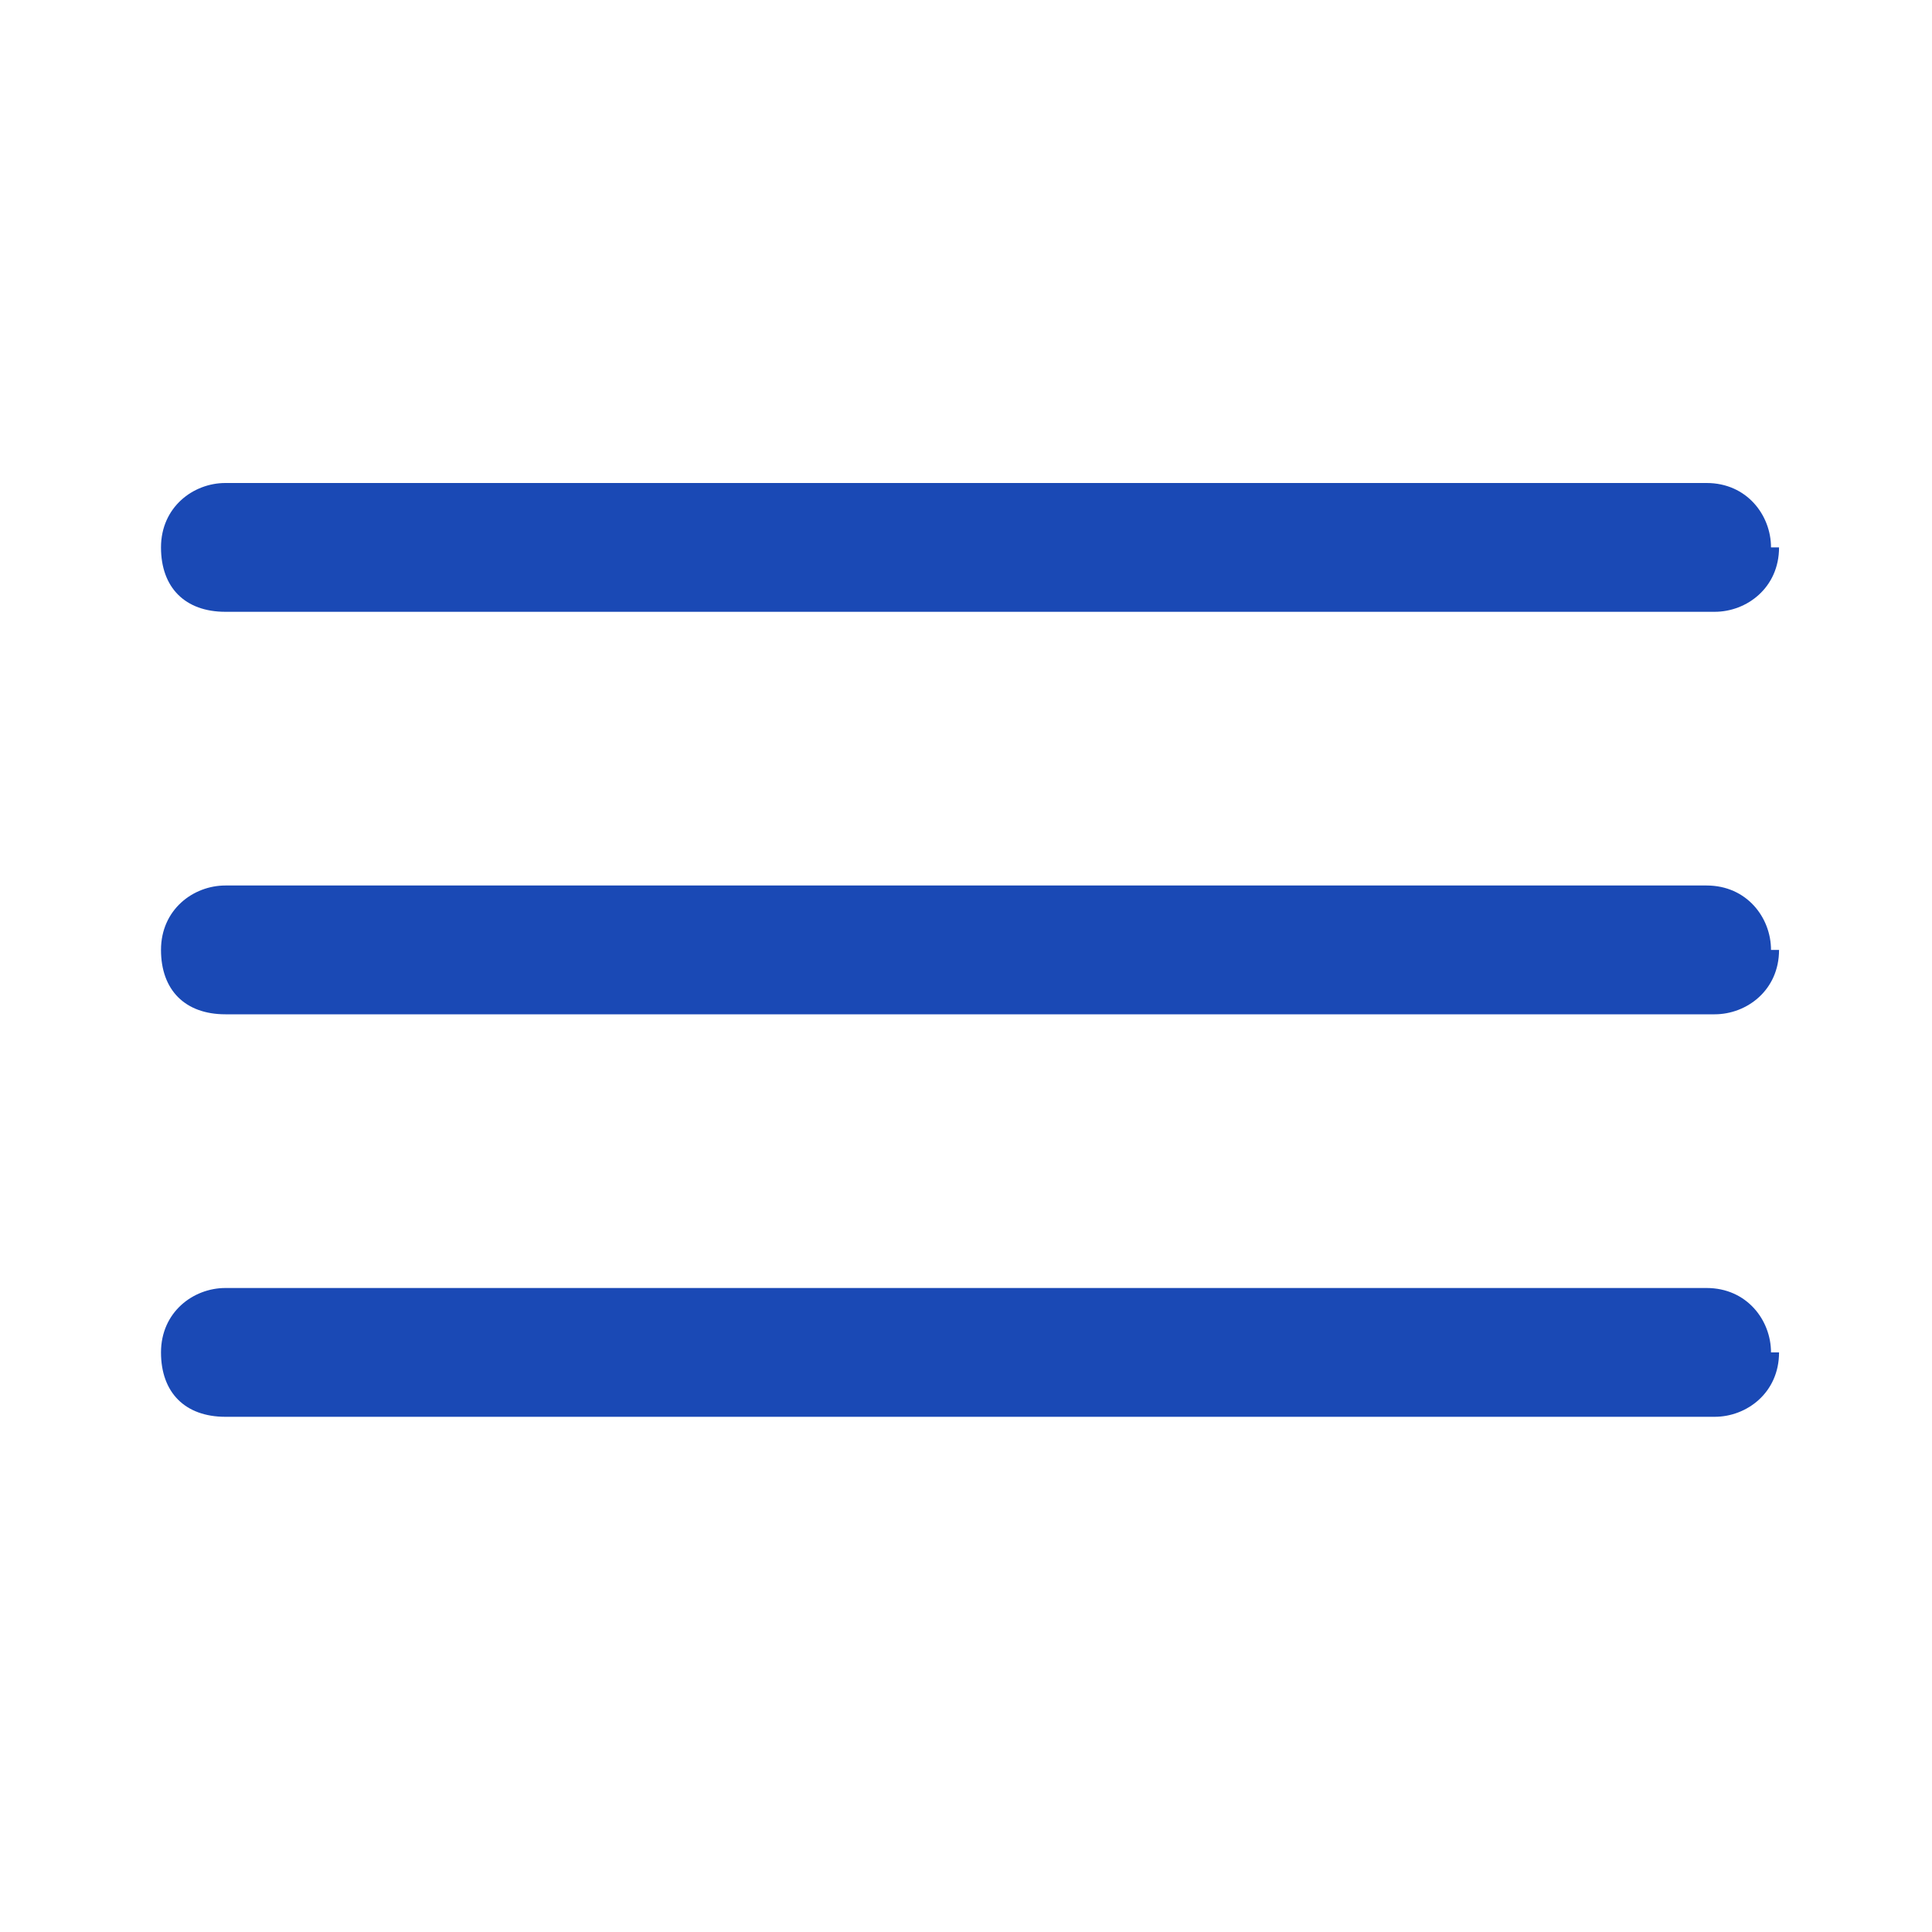
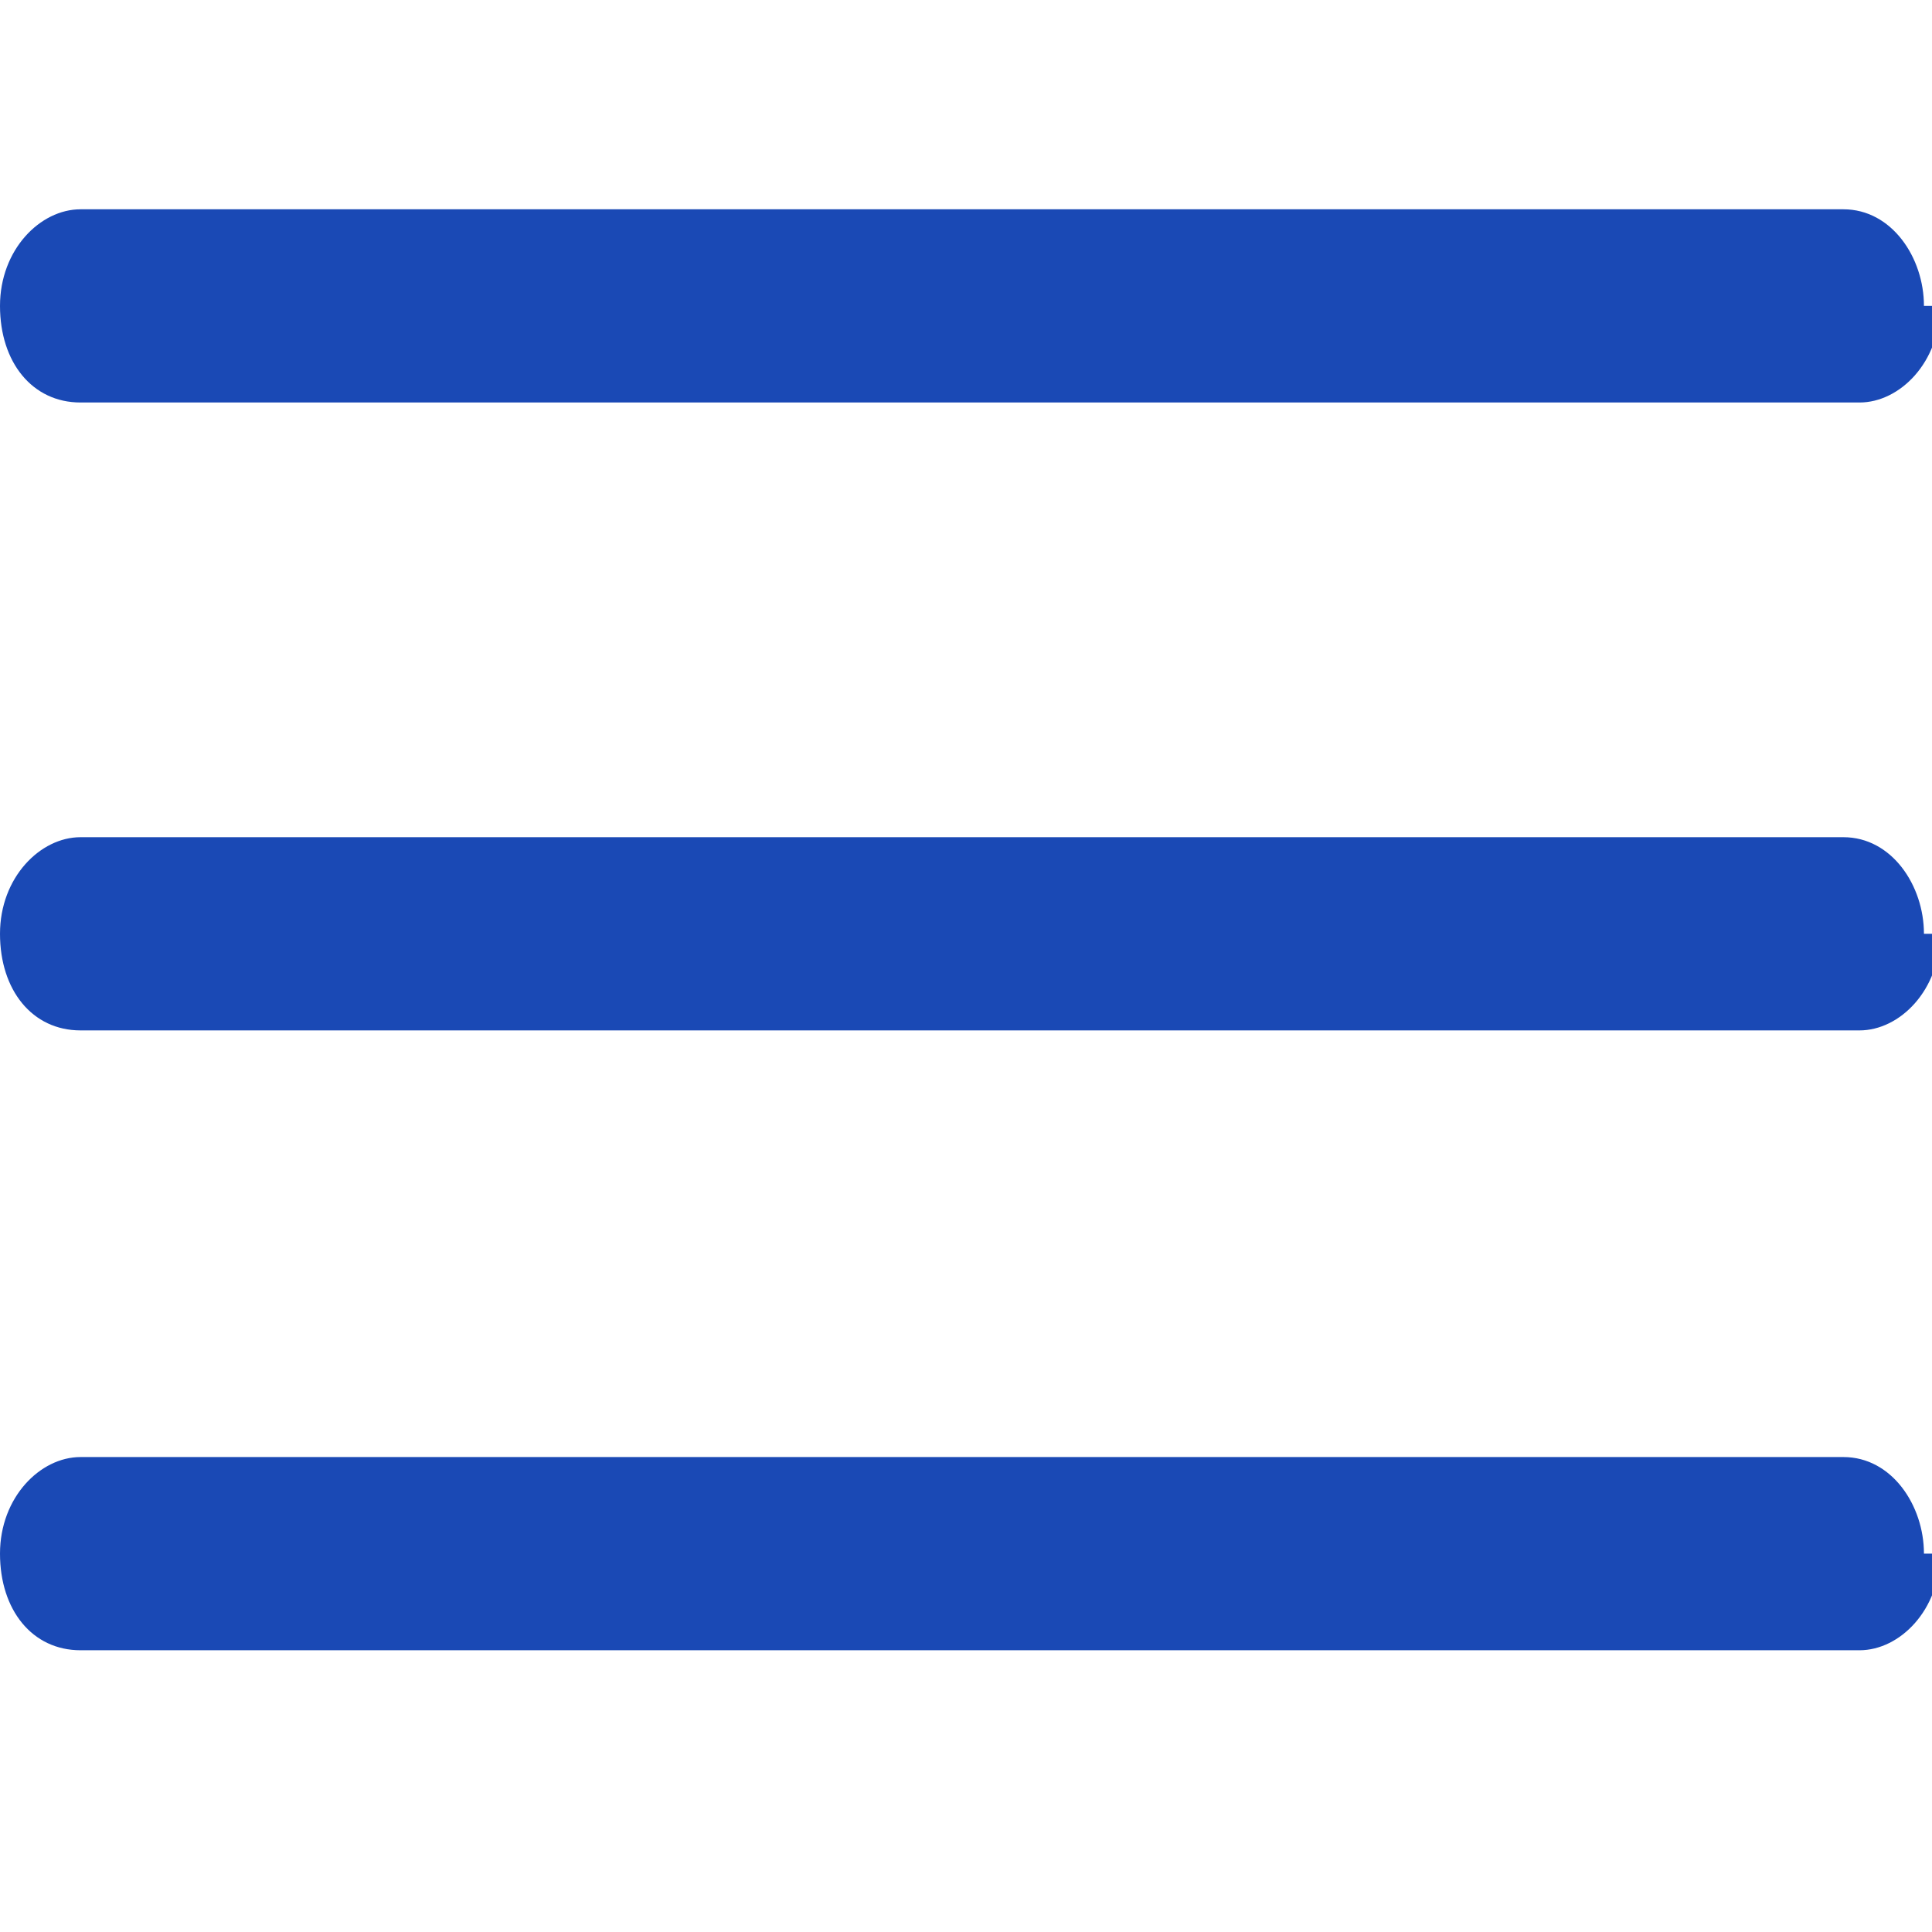
<svg xmlns="http://www.w3.org/2000/svg" id="Layer_1" version="1.1" viewBox="0 0 24 24">
  <defs>
    <style>
      .st0 {
        fill: #1a49b5;
      }
    </style>
  </defs>
-   <path class="st0" d="M22,16.8c0-.4-.3-.8-.8-.8H2.8c-.4,0-.8.3-.8.8s.3.8.8.8h18.5c.4,0,.8-.3.8-.8ZM22,11.8c0-.4-.3-.8-.8-.8H2.8c-.4,0-.8.3-.8.8s.3.8.8.8h18.5c.4,0,.8-.3.8-.8ZM22,6.8c0-.4-.3-.8-.8-.8H2.8c-.4,0-.8.3-.8.8s.3.8.8.8h18.5c.4,0,.8-.3.8-.8Z" />
+   <path class="st0" d="M23.9,19.3c0-.6-.4-1.2-1-1.2H1c-.5,0-1,.5-1,1.2s.4,1.2,1,1.2h22.1c.5,0,1-.5,1-1.2h-.1ZM23.9,11.6c0-.6-.4-1.2-1-1.2H1c-.5,0-1,.5-1,1.2s.4,1.2,1,1.2h22.1c.5,0,1-.5,1-1.2h-.1ZM23.9,3.8c0-.6-.4-1.2-1-1.2H1c-.5,0-1,.5-1,1.2s.4,1.2,1,1.2h22.1c.5,0,1-.5,1-1.2h-.1Z" />
</svg>
